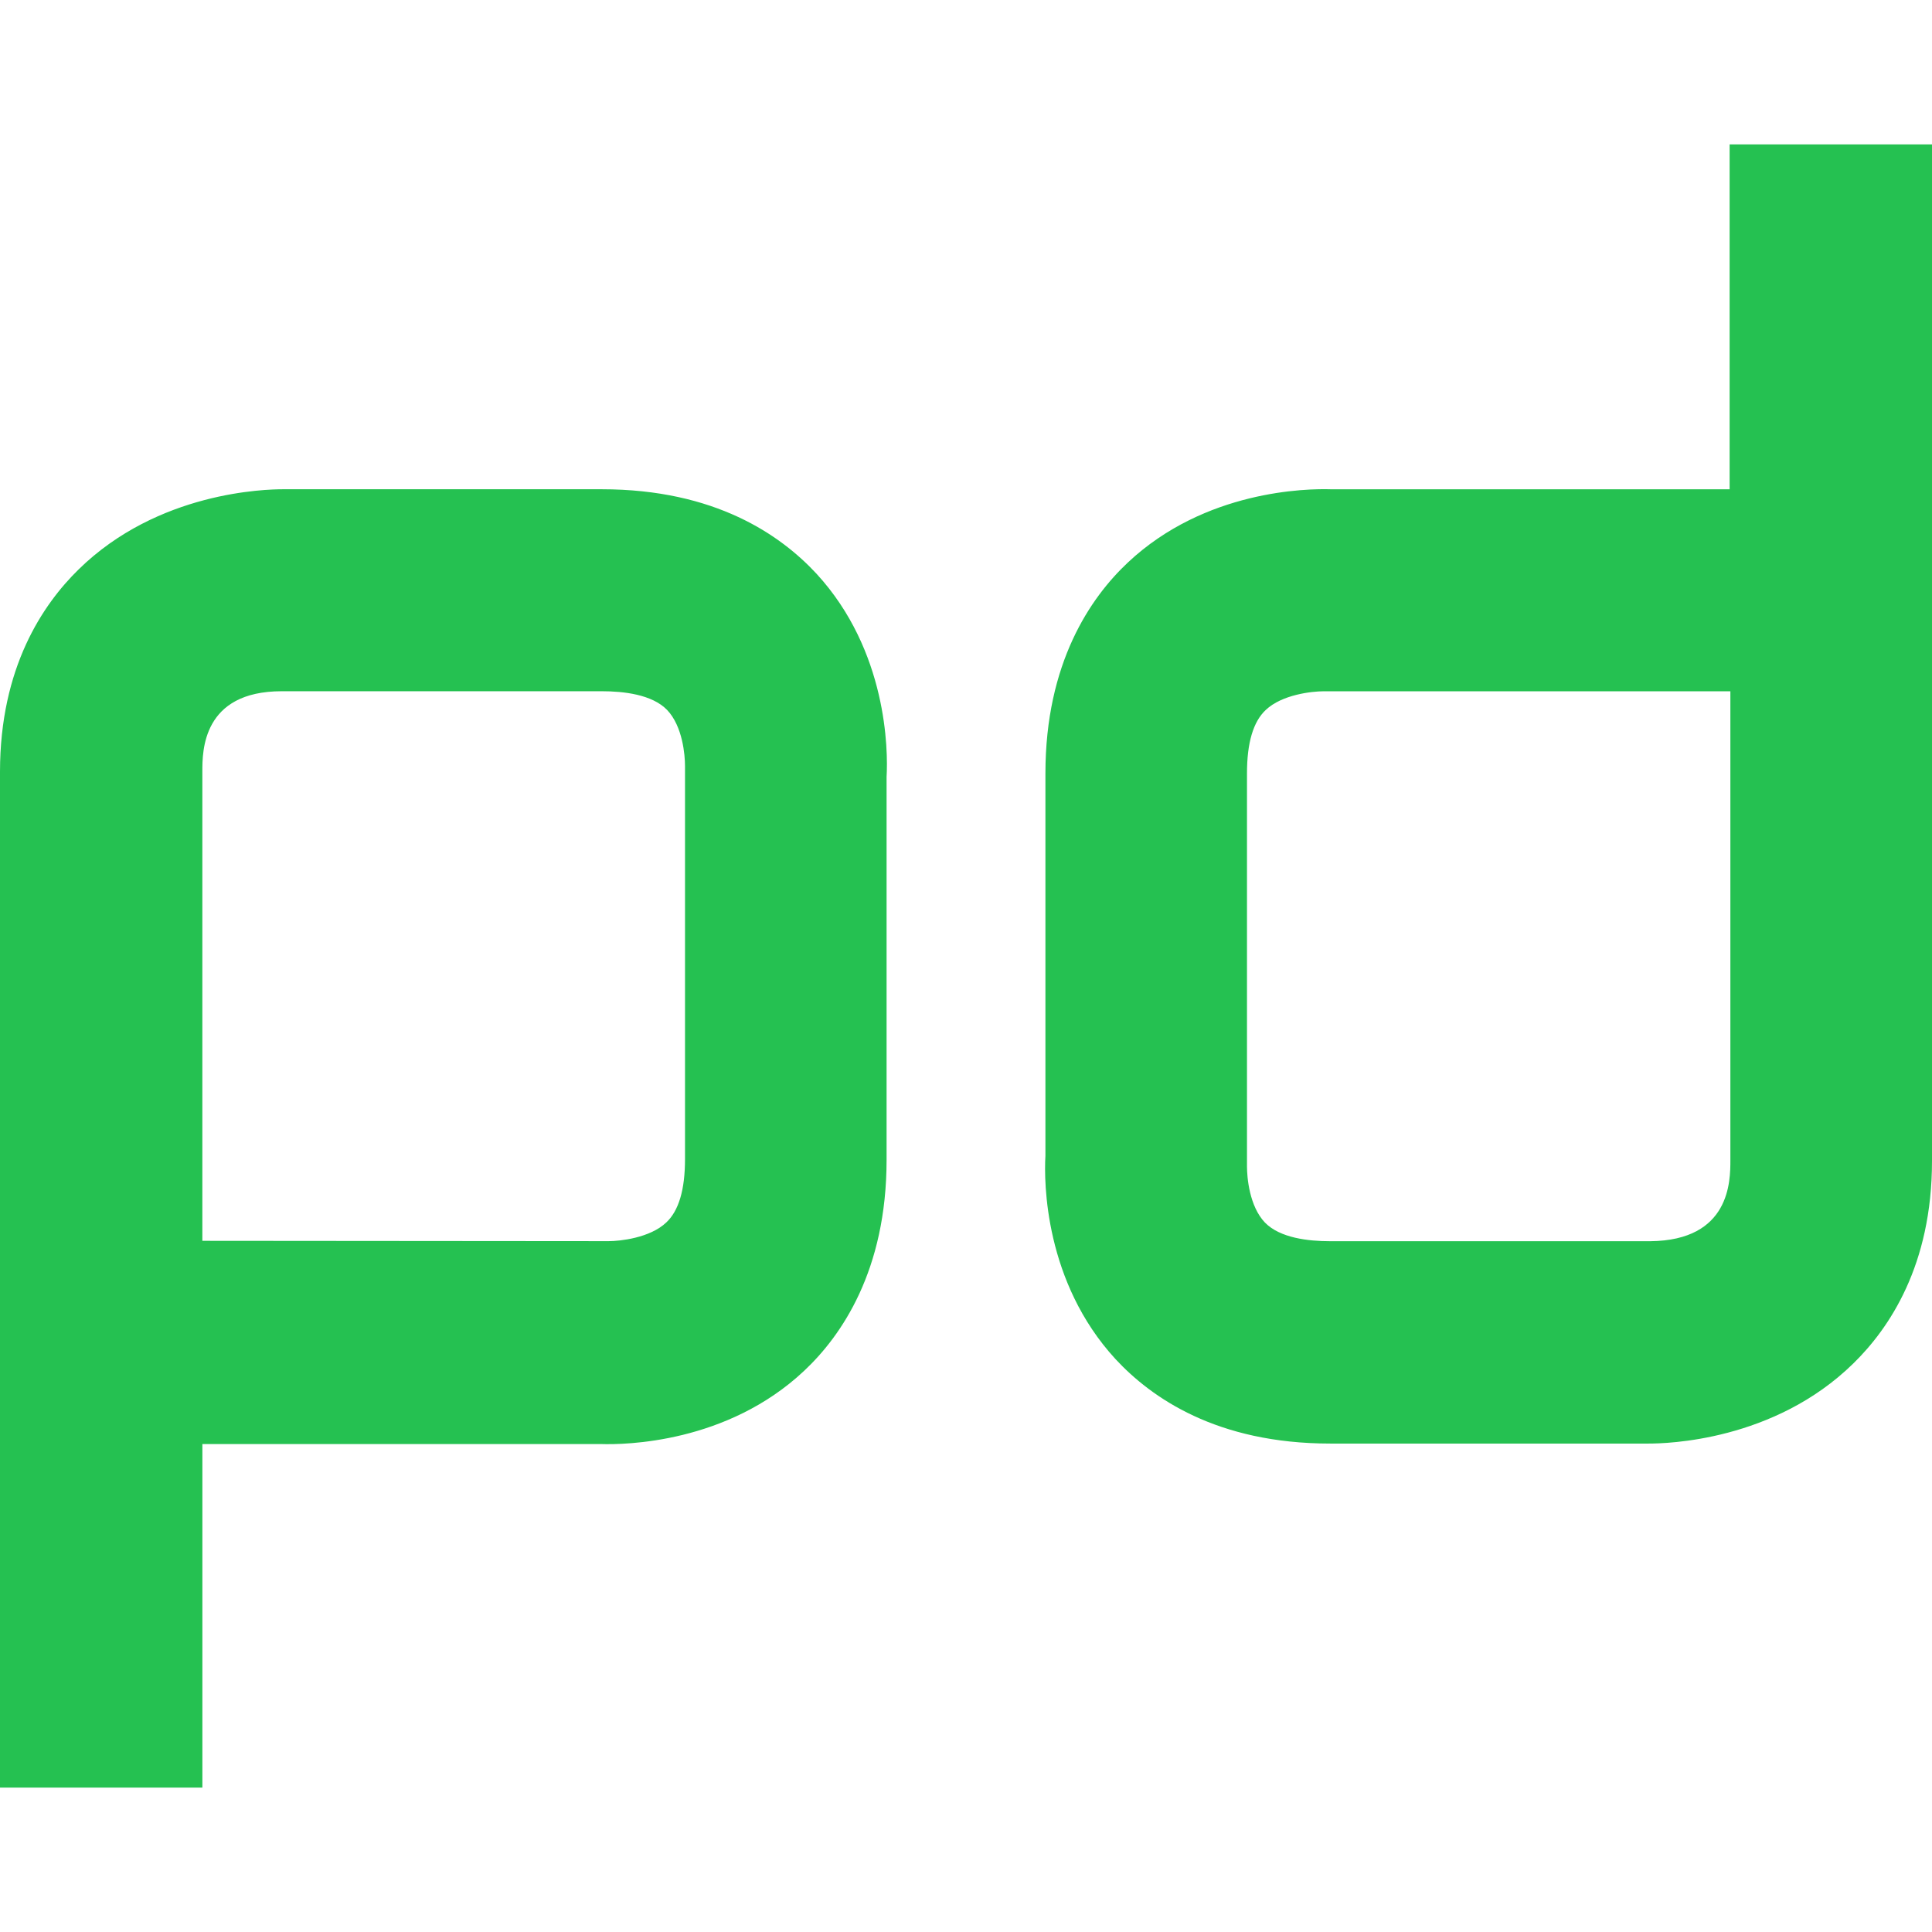
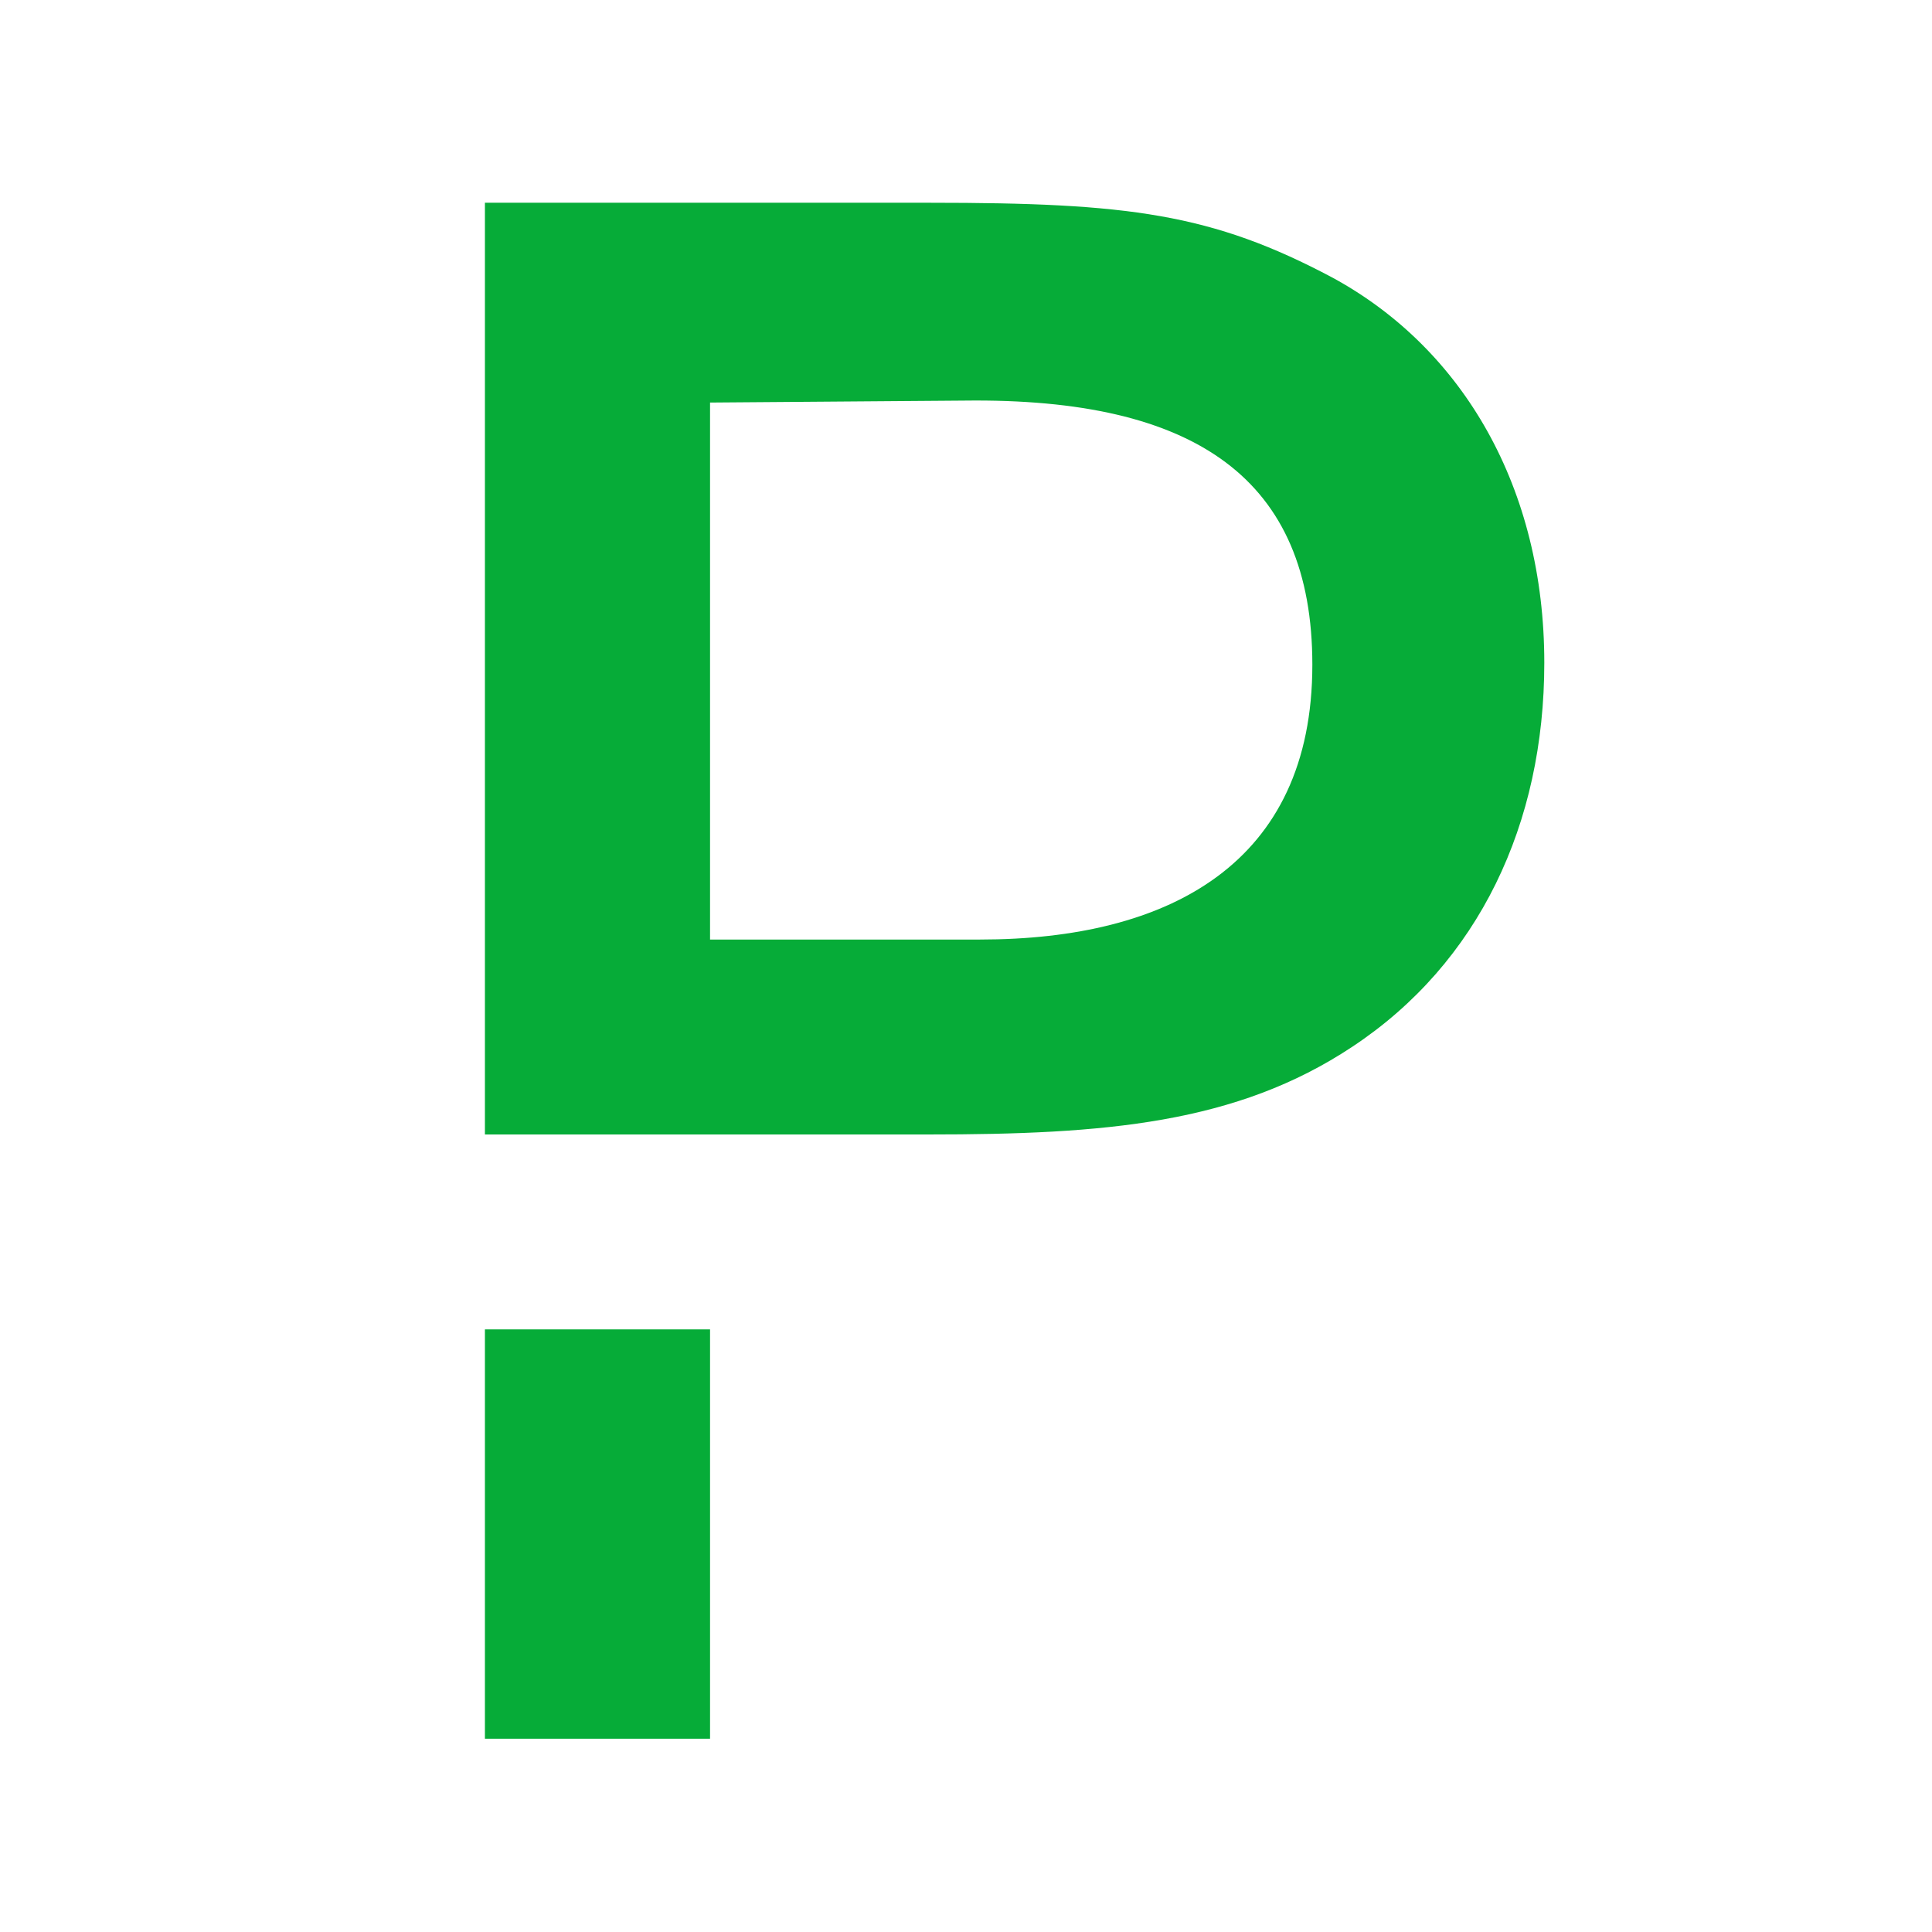
- <svg xmlns="http://www.w3.org/2000/svg" width="64" height="64" fill="#25c151">
-   <path d="M6.704 59.217H0v-33.65c0-3.455 1.418-5.544 2.604-6.704 2.63-2.58 6.2-2.656 6.782-2.656h10.546c3.765 0 5.93 1.52 7.117 2.8 2.346 2.553 2.372 5.853 2.32 6.73v12.687c0 3.662-1.496 5.828-2.733 6.988-2.553 2.398-5.93 2.45-6.73 2.424H6.704zm13.46-18.102c.36 0 1.367-.103 1.908-.62.413-.387.62-1.083.62-2.1v-13.02c0-.36-.077-1.315-.593-1.857-.5-.516-1.444-.62-2.166-.62h-10.6c-2.63 0-2.63 1.985-2.63 2.656v15.55zM57.296 4.783H64V38.46c0 3.455-1.418 5.544-2.604 6.704-2.63 2.58-6.2 2.656-6.782 2.656H44.068c-3.765 0-5.93-1.52-7.117-2.8-2.346-2.553-2.372-5.853-2.32-6.73V25.62c0-3.662 1.496-5.828 2.733-6.988 2.553-2.398 5.93-2.45 6.73-2.424h13.202zM43.836 22.9c-.36 0-1.367.103-1.908.62-.413.387-.62 1.083-.62 2.1v13.02c0 .36.077 1.315.593 1.857.5.516 1.444.62 2.166.62h10.598c2.656-.026 2.656-2 2.656-2.682V22.9z" />
+ <svg xmlns="http://www.w3.org/2000/svg" width="500" height="500" viewBox="0 0 132.292 132.292" version="1.1" id="svg1">
+   <defs id="defs1" />
+   <g id="layer1">
+     <g id="g7" transform="matrix(0.6673439,0,0,0.6673439,33.20432,13.88352)">
+       <rect y="115.6" class="st0" width="23.1" height="42" id="rect6" x="0" style="fill:#06ac38" />
+       <path class="st0" d="M 87,7.7 C 74.6,1.1 66,0 45.7,0 H 0 v 95.6 h 23.1 3 19.4 c 18.1,0 31.6,-1.1 43.5,-9 C 102,78 108.7,63.7 108.7,47.2 108.7,29.3 100.4,15 87,7.7 Z M 50.8,75.6 H 23.1 V 20.5 L 49.2,20.3 C 73,20 84.9,28.4 84.9,47.4 84.9,67.8 70.2,75.6 50.8,75.6 Z" id="path7" style="fill:#06ac38" />
+     </g>
+   </g>
</svg>
